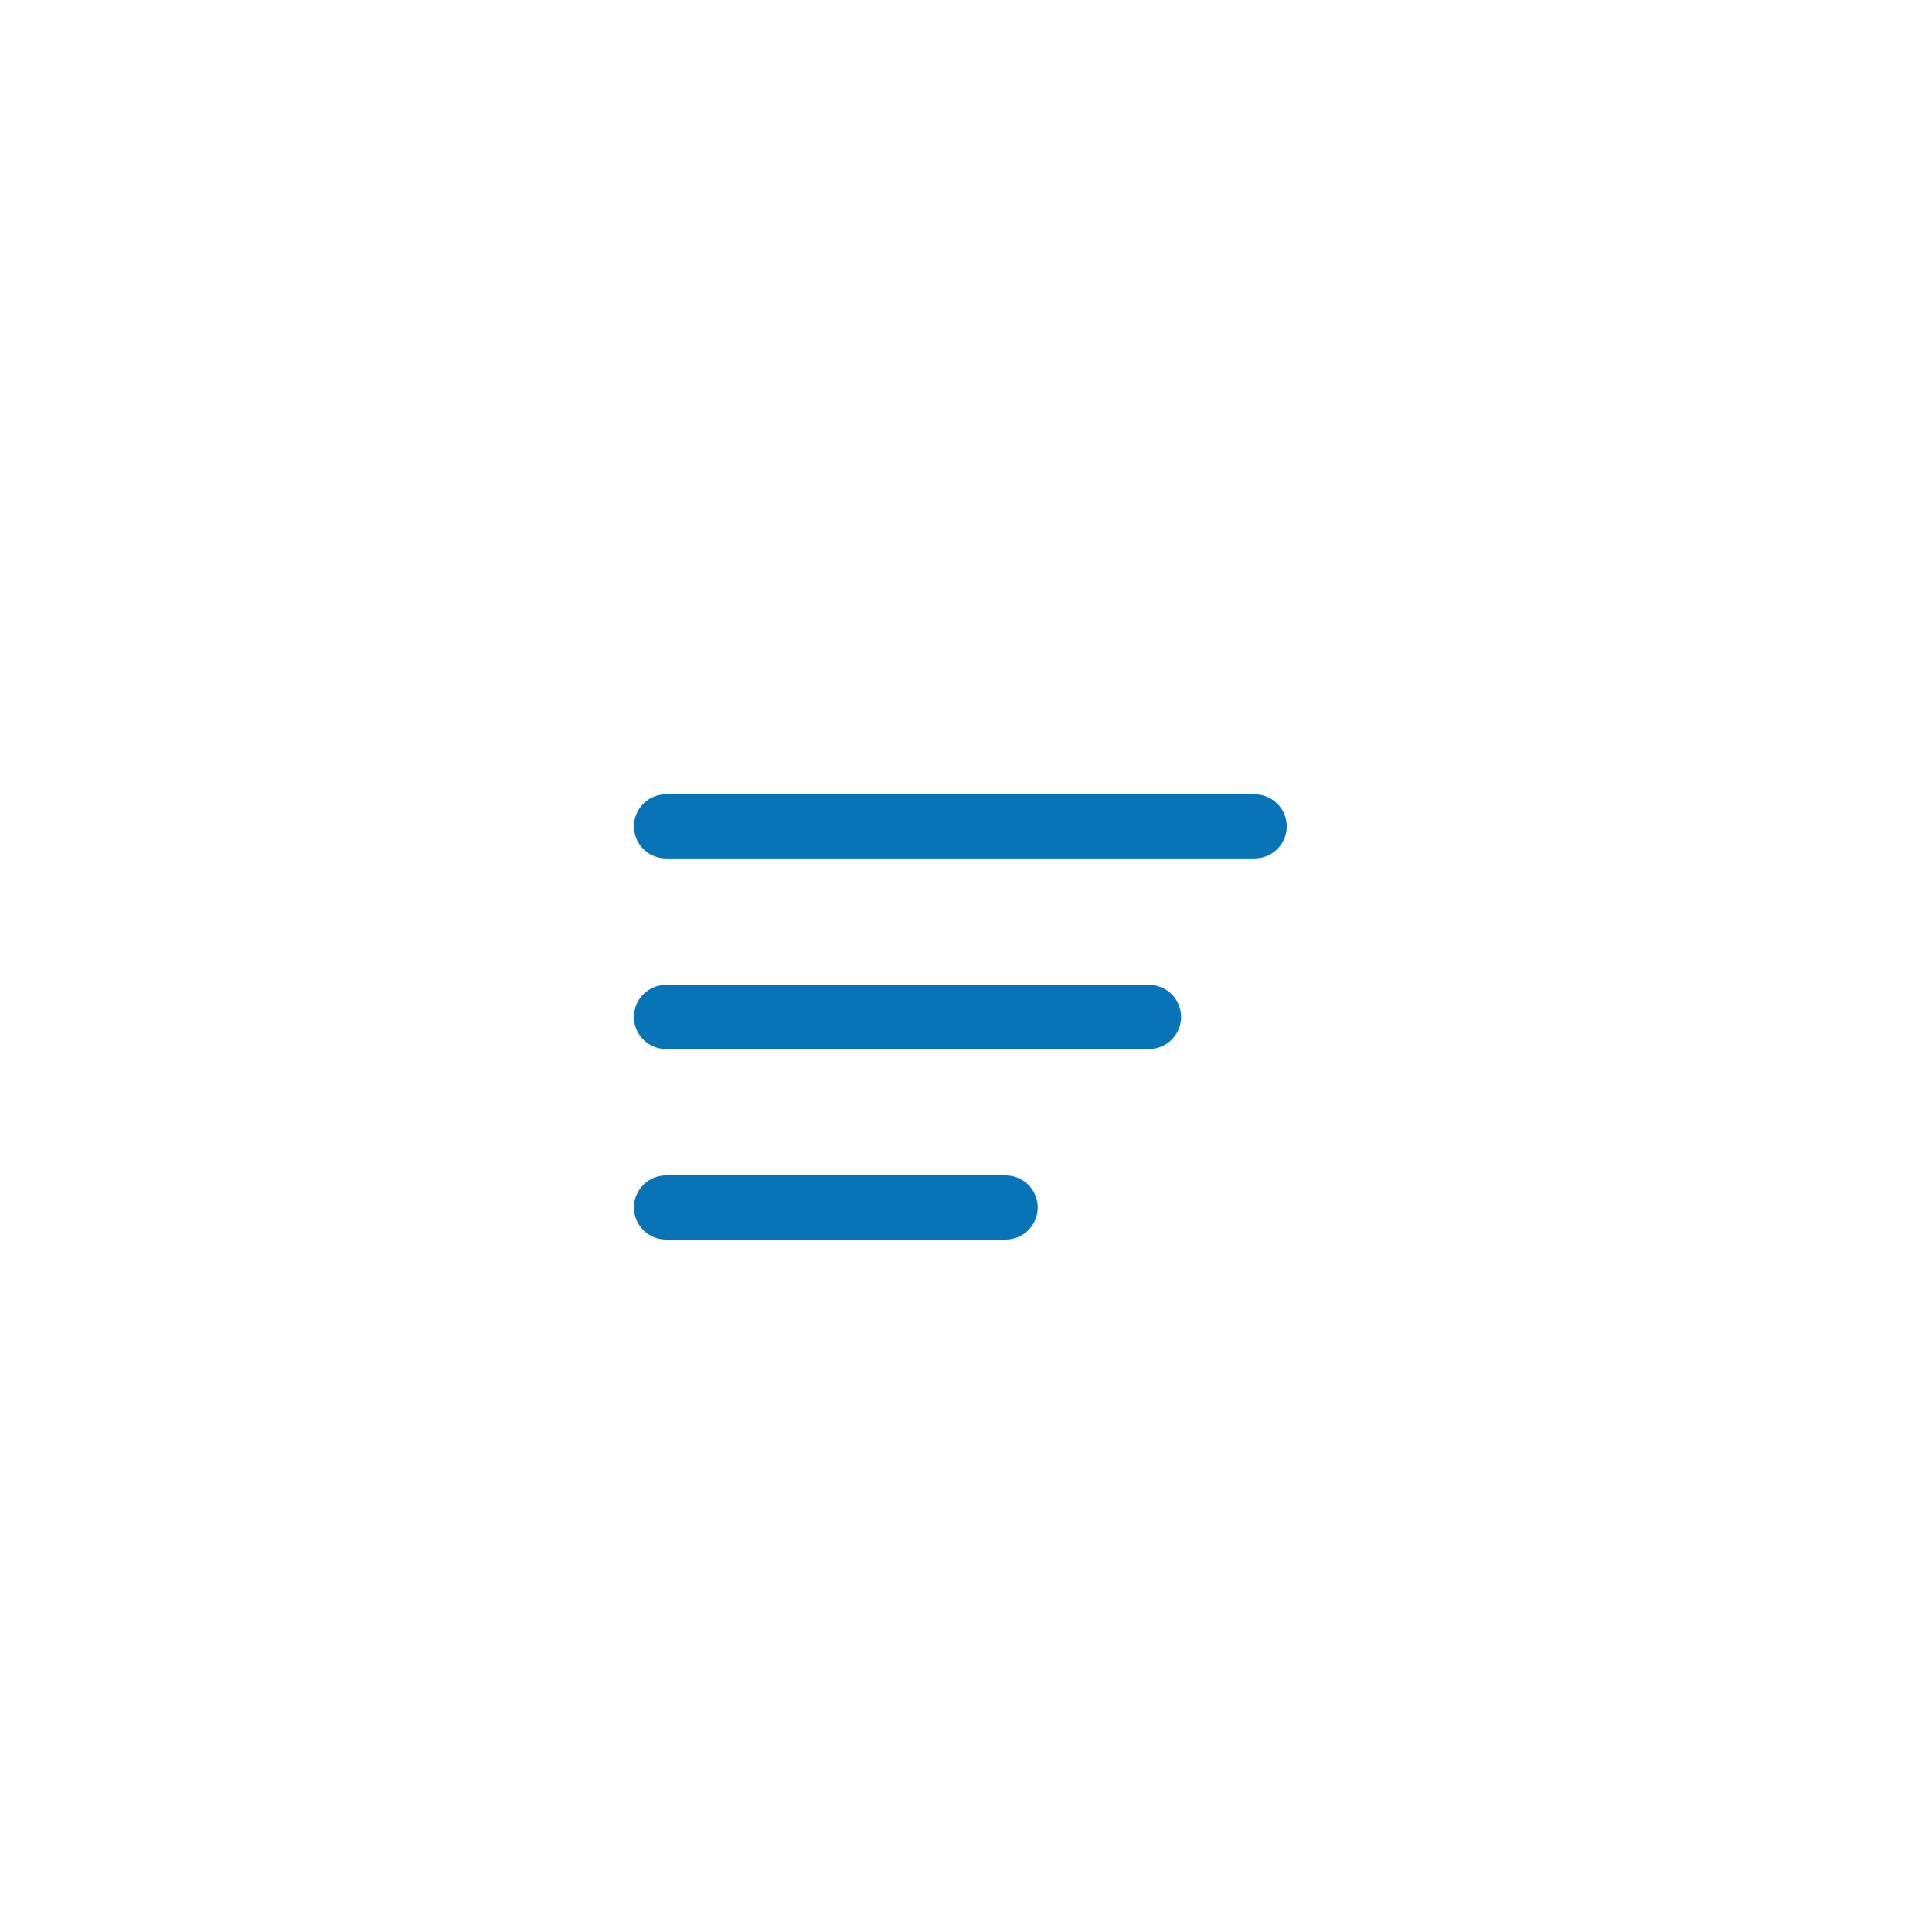
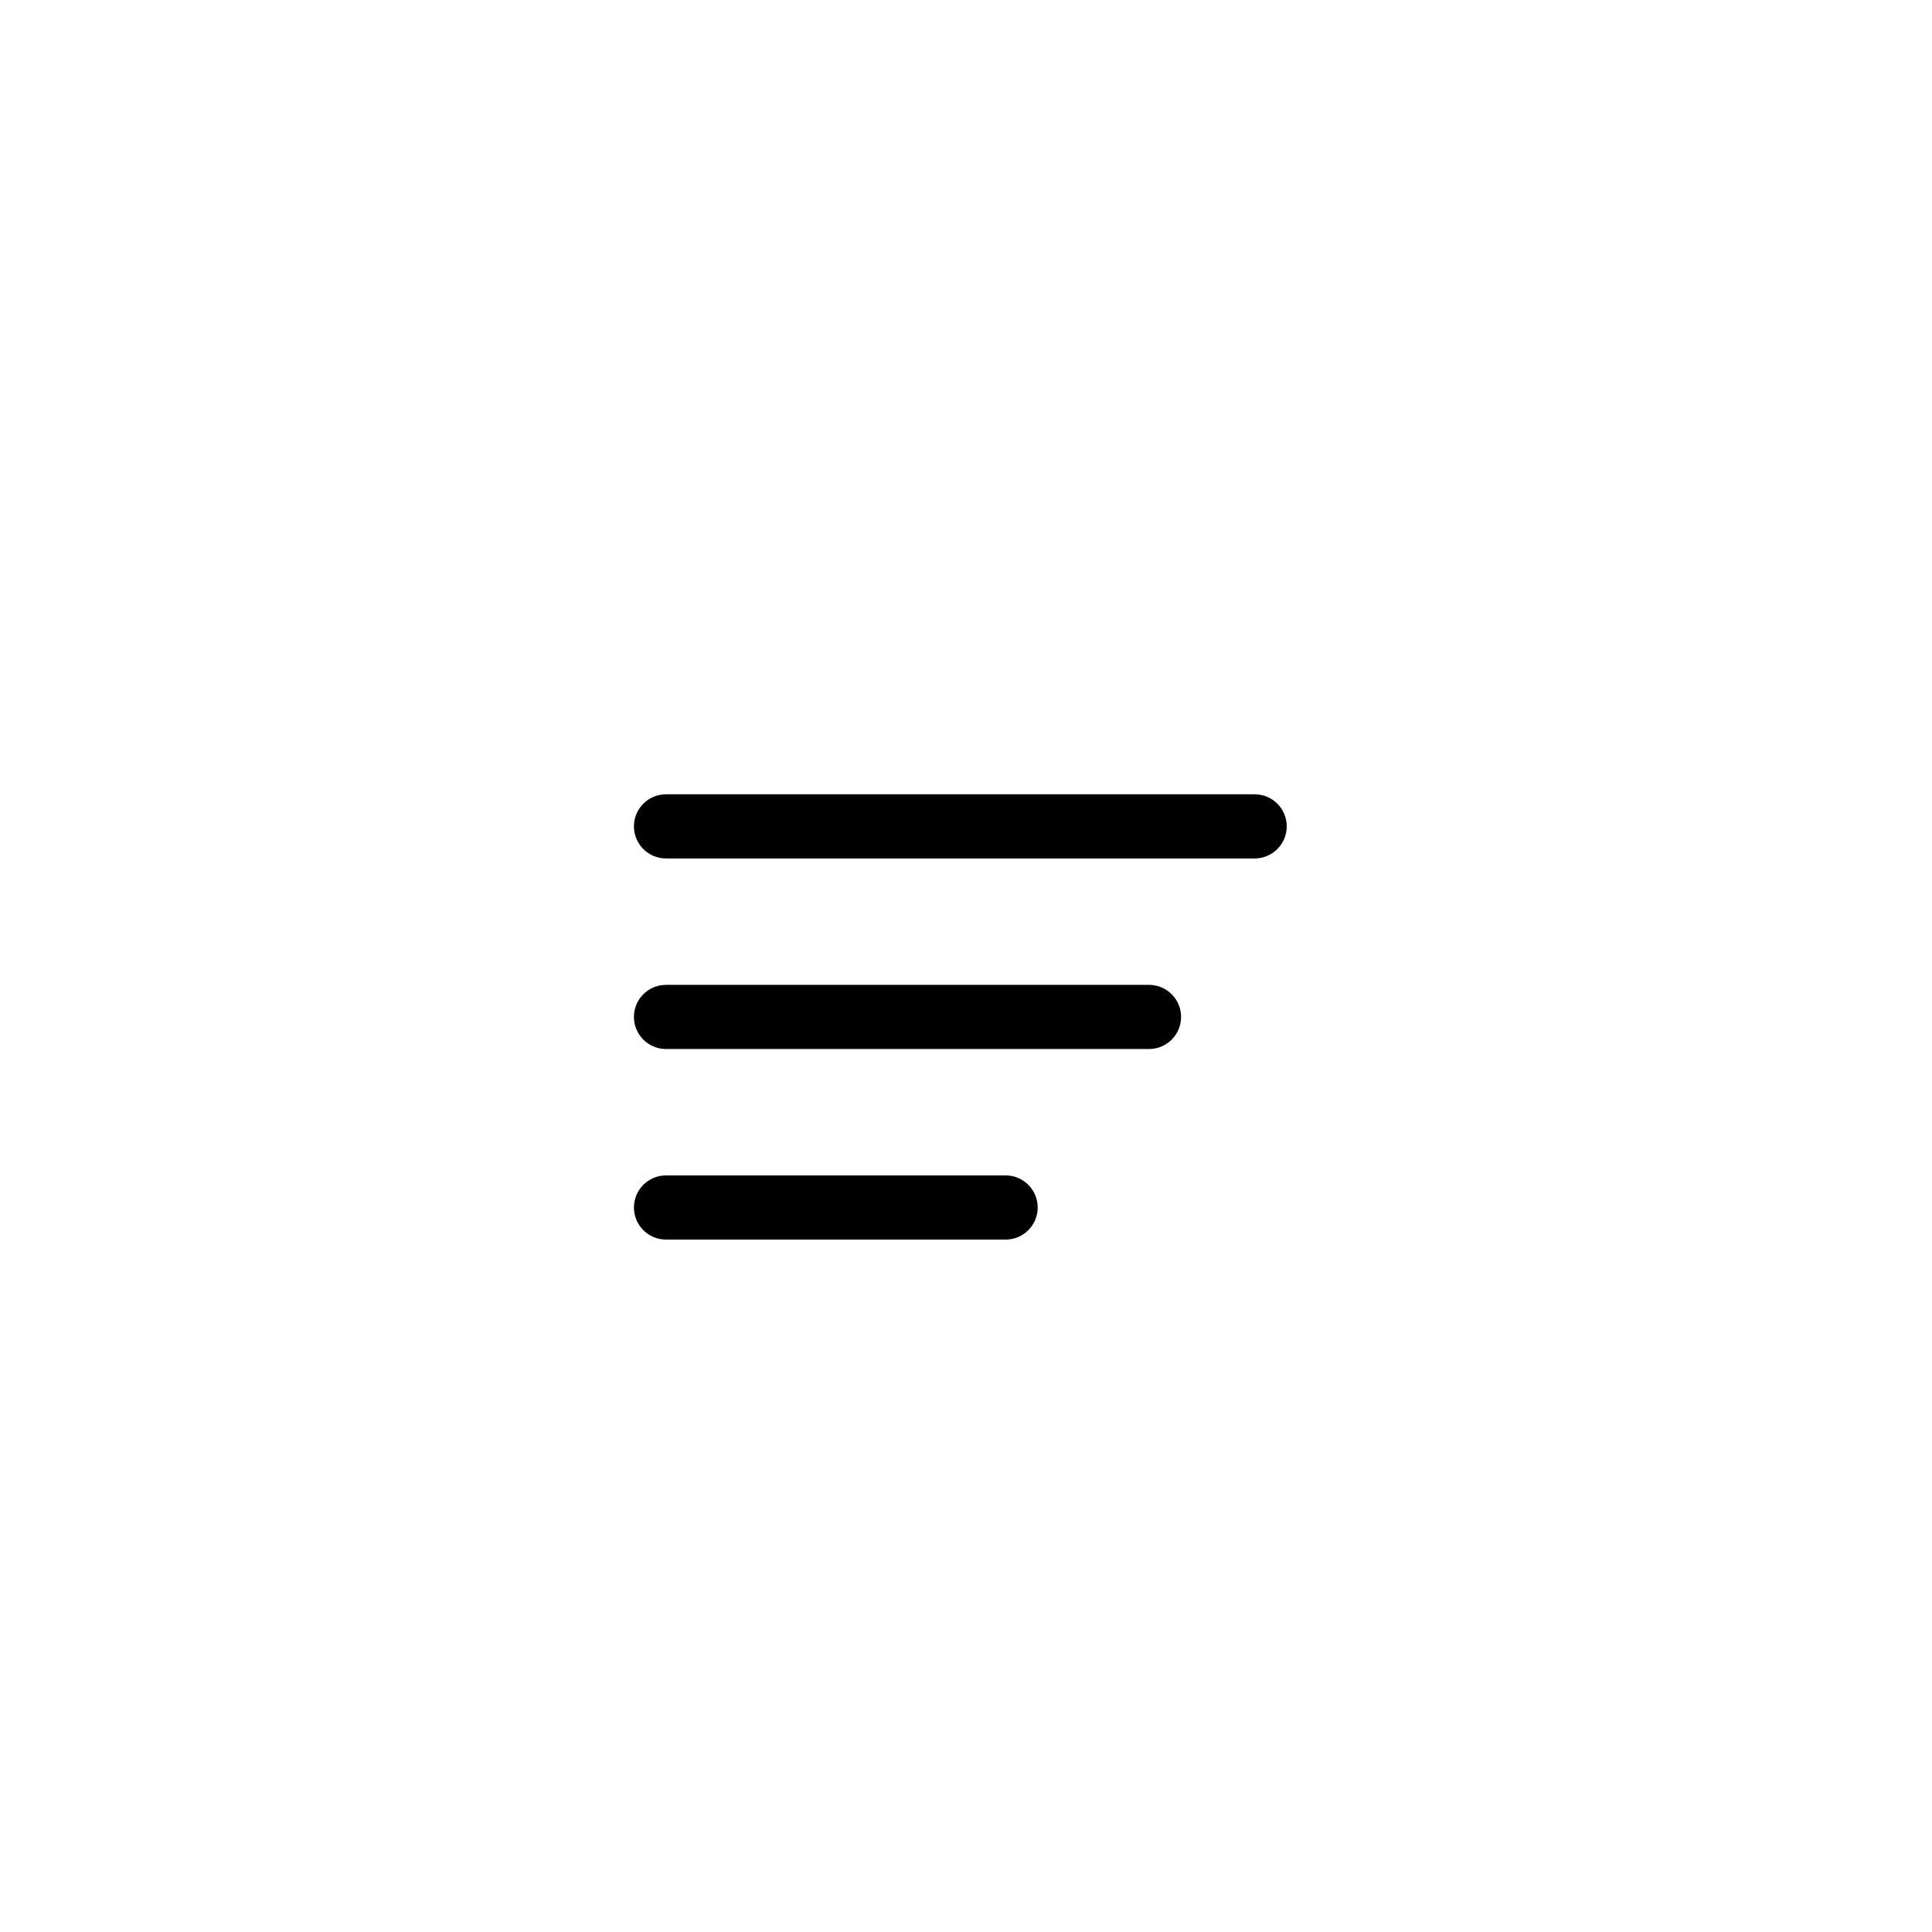
<svg xmlns="http://www.w3.org/2000/svg" width="1024" height="1024" viewBox="0 0 1024 1024">
-   <g fill="#0774B8">
+   <g>
    <rect x="336" y="421" width="346" height="34" rx="17" />
    <rect x="336" y="522" width="290" height="34" rx="17" />
    <rect x="336" y="623" width="214" height="34" rx="17" />
  </g>
</svg>
